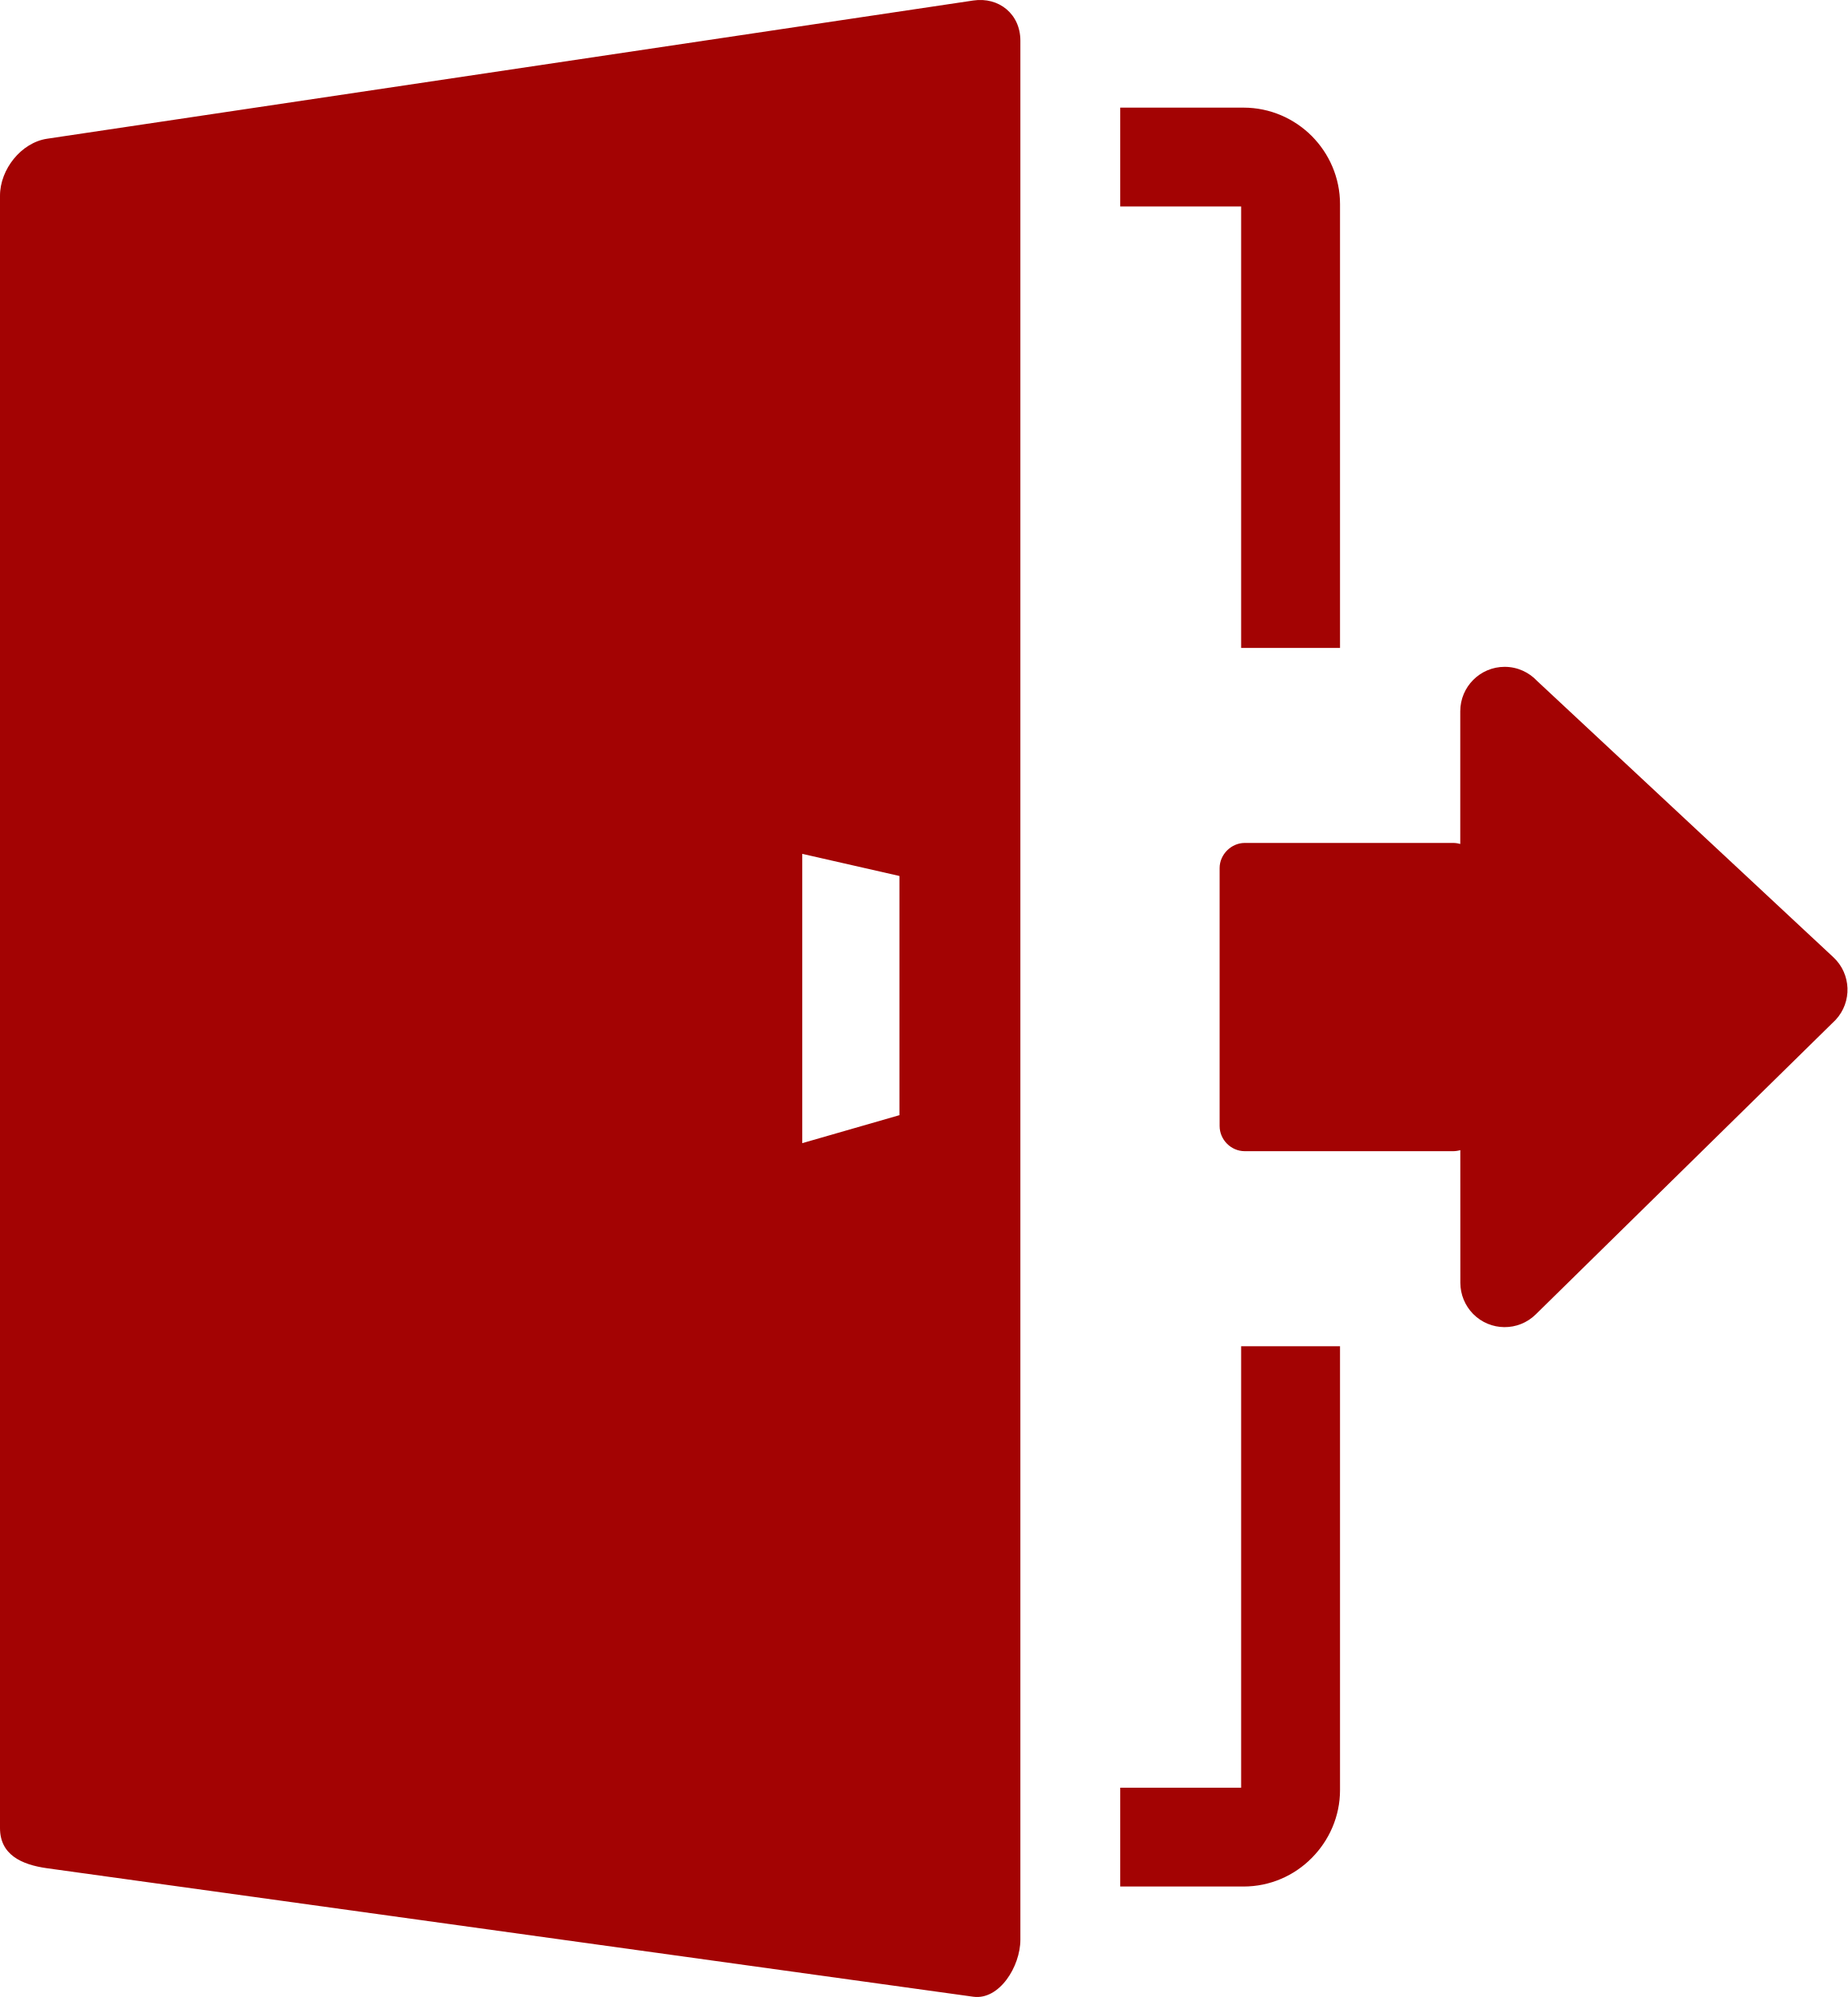
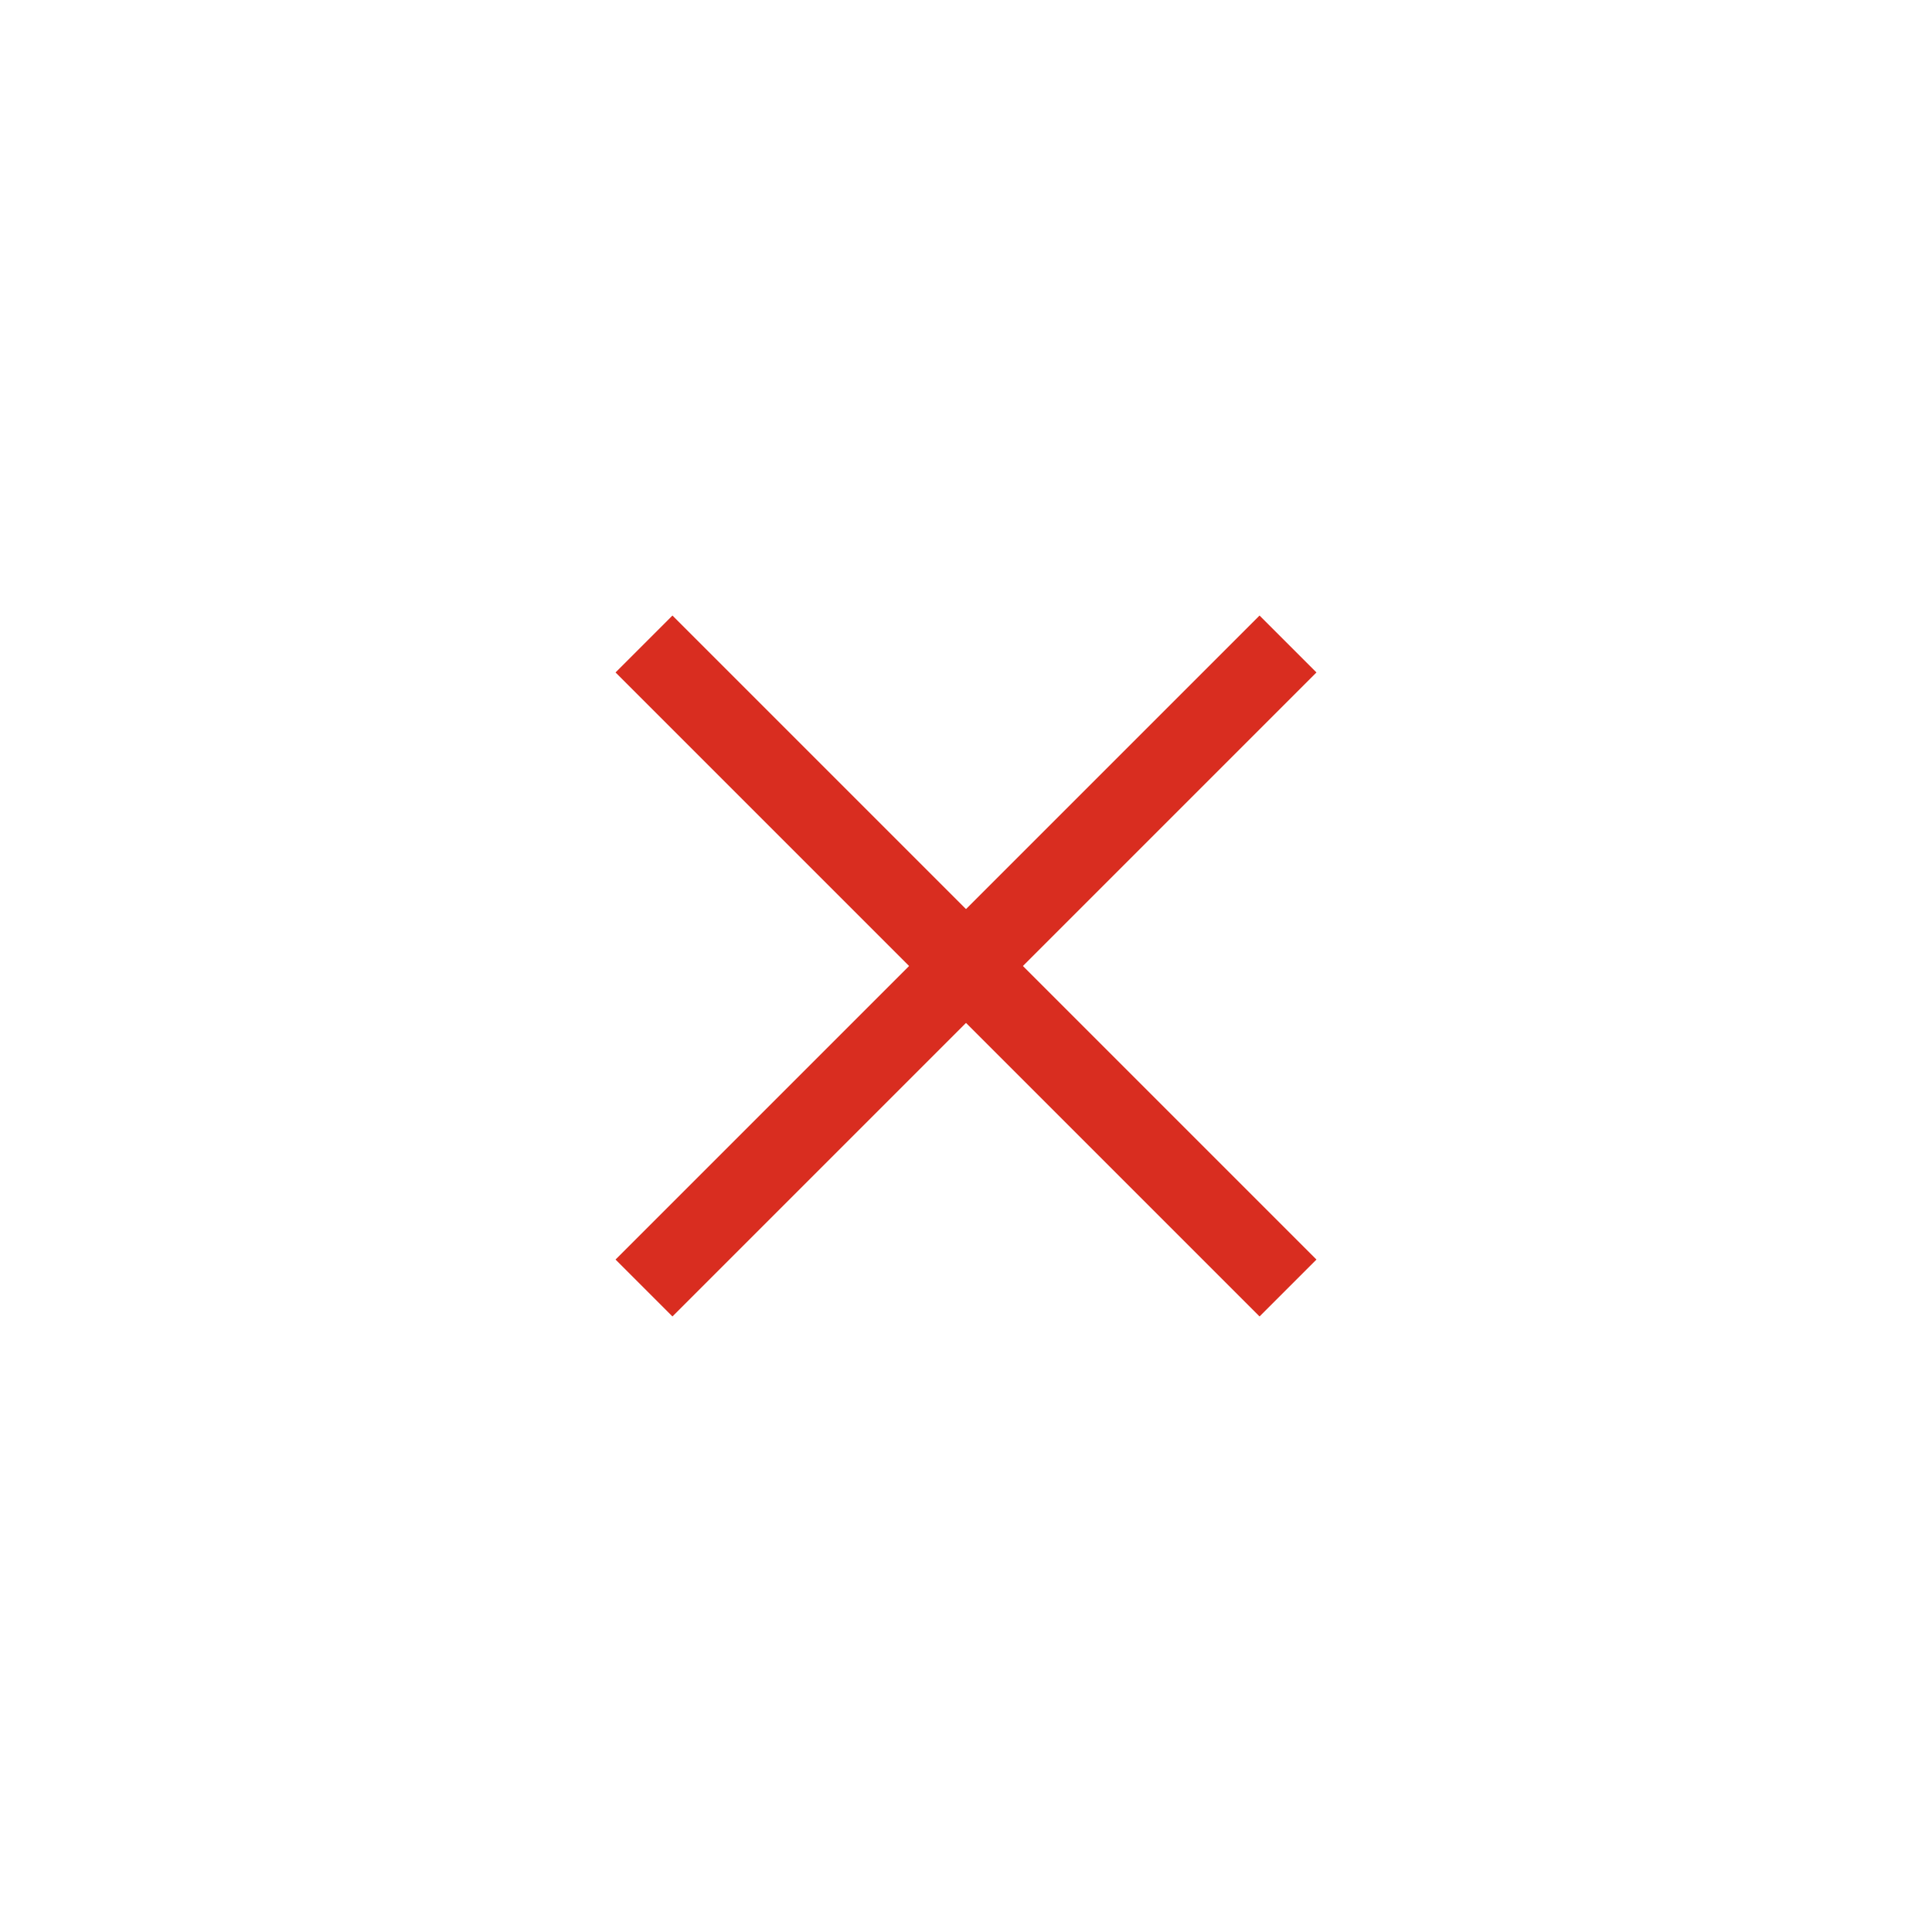
- <svg xmlns="http://www.w3.org/2000/svg" fill="#a30303" shape-rendering="geometricPrecision" text-rendering="geometricPrecision" image-rendering="optimizeQuality" fill-rule="evenodd" clip-rule="evenodd" viewBox="0 0 474 512.46">
-   <path d="M249.71.13 12.08 35.6C5.46 36.59 0 43.43 0 50.23v418.88c0 6.77 5.39 9.38 12.08 10.31l237.63 32.97c6.68.92 12.08-7.77 12.08-14.63V10.44c0-6.86-5.53-11.28-12.08-10.31zm124.96 329.08-.01-34.07c-.58.17-1.2.27-1.83.27h-53.47c-3.55 0-6.45-2.96-6.45-6.45v-66.2c0-3.48 2.97-6.45 6.45-6.45h53.47c.63 0 1.24.1 1.82.27v-34.06c0-6.29 5.1-11.4 11.39-11.4 3.29 0 6.25 1.4 8.33 3.63l76.01 70.9c4.59 4.27 4.85 11.47.58 16.06l-76.95 75.59c-4.47 4.4-11.67 4.34-16.07-.13a11.439 11.439 0 0 1-3.27-7.96zm-87.26 129.54h31.02V345.46h25.37v113.9c0 6.77-2.8 12.95-7.27 17.44-4.47 4.52-10.67 7.31-17.49 7.31h-31.63v-25.36zm31.02-292.48V52.98h-31.02V27.62h31.63c6.81 0 13.01 2.79 17.49 7.27 4.47 4.48 7.27 10.68 7.27 17.49v113.89h-25.37zm-87.67 58.52-24.93-5.68v74.24l24.93-7.18v-61.38z" />
+ <svg xmlns="http://www.w3.org/2000/svg" width="24" height="24" viewBox="0 0 24 24" fill="none">
+   <path d="M8 8L16 16" stroke="#D92D20" strokeWidth="1.5" strokeLinecap="round" strokeLinejoin="round" />
+   <path d="M16 8L8 16" stroke="#D92D20" strokeWidth="1.5" strokeLinecap="round" strokeLinejoin="round" />
</svg>
